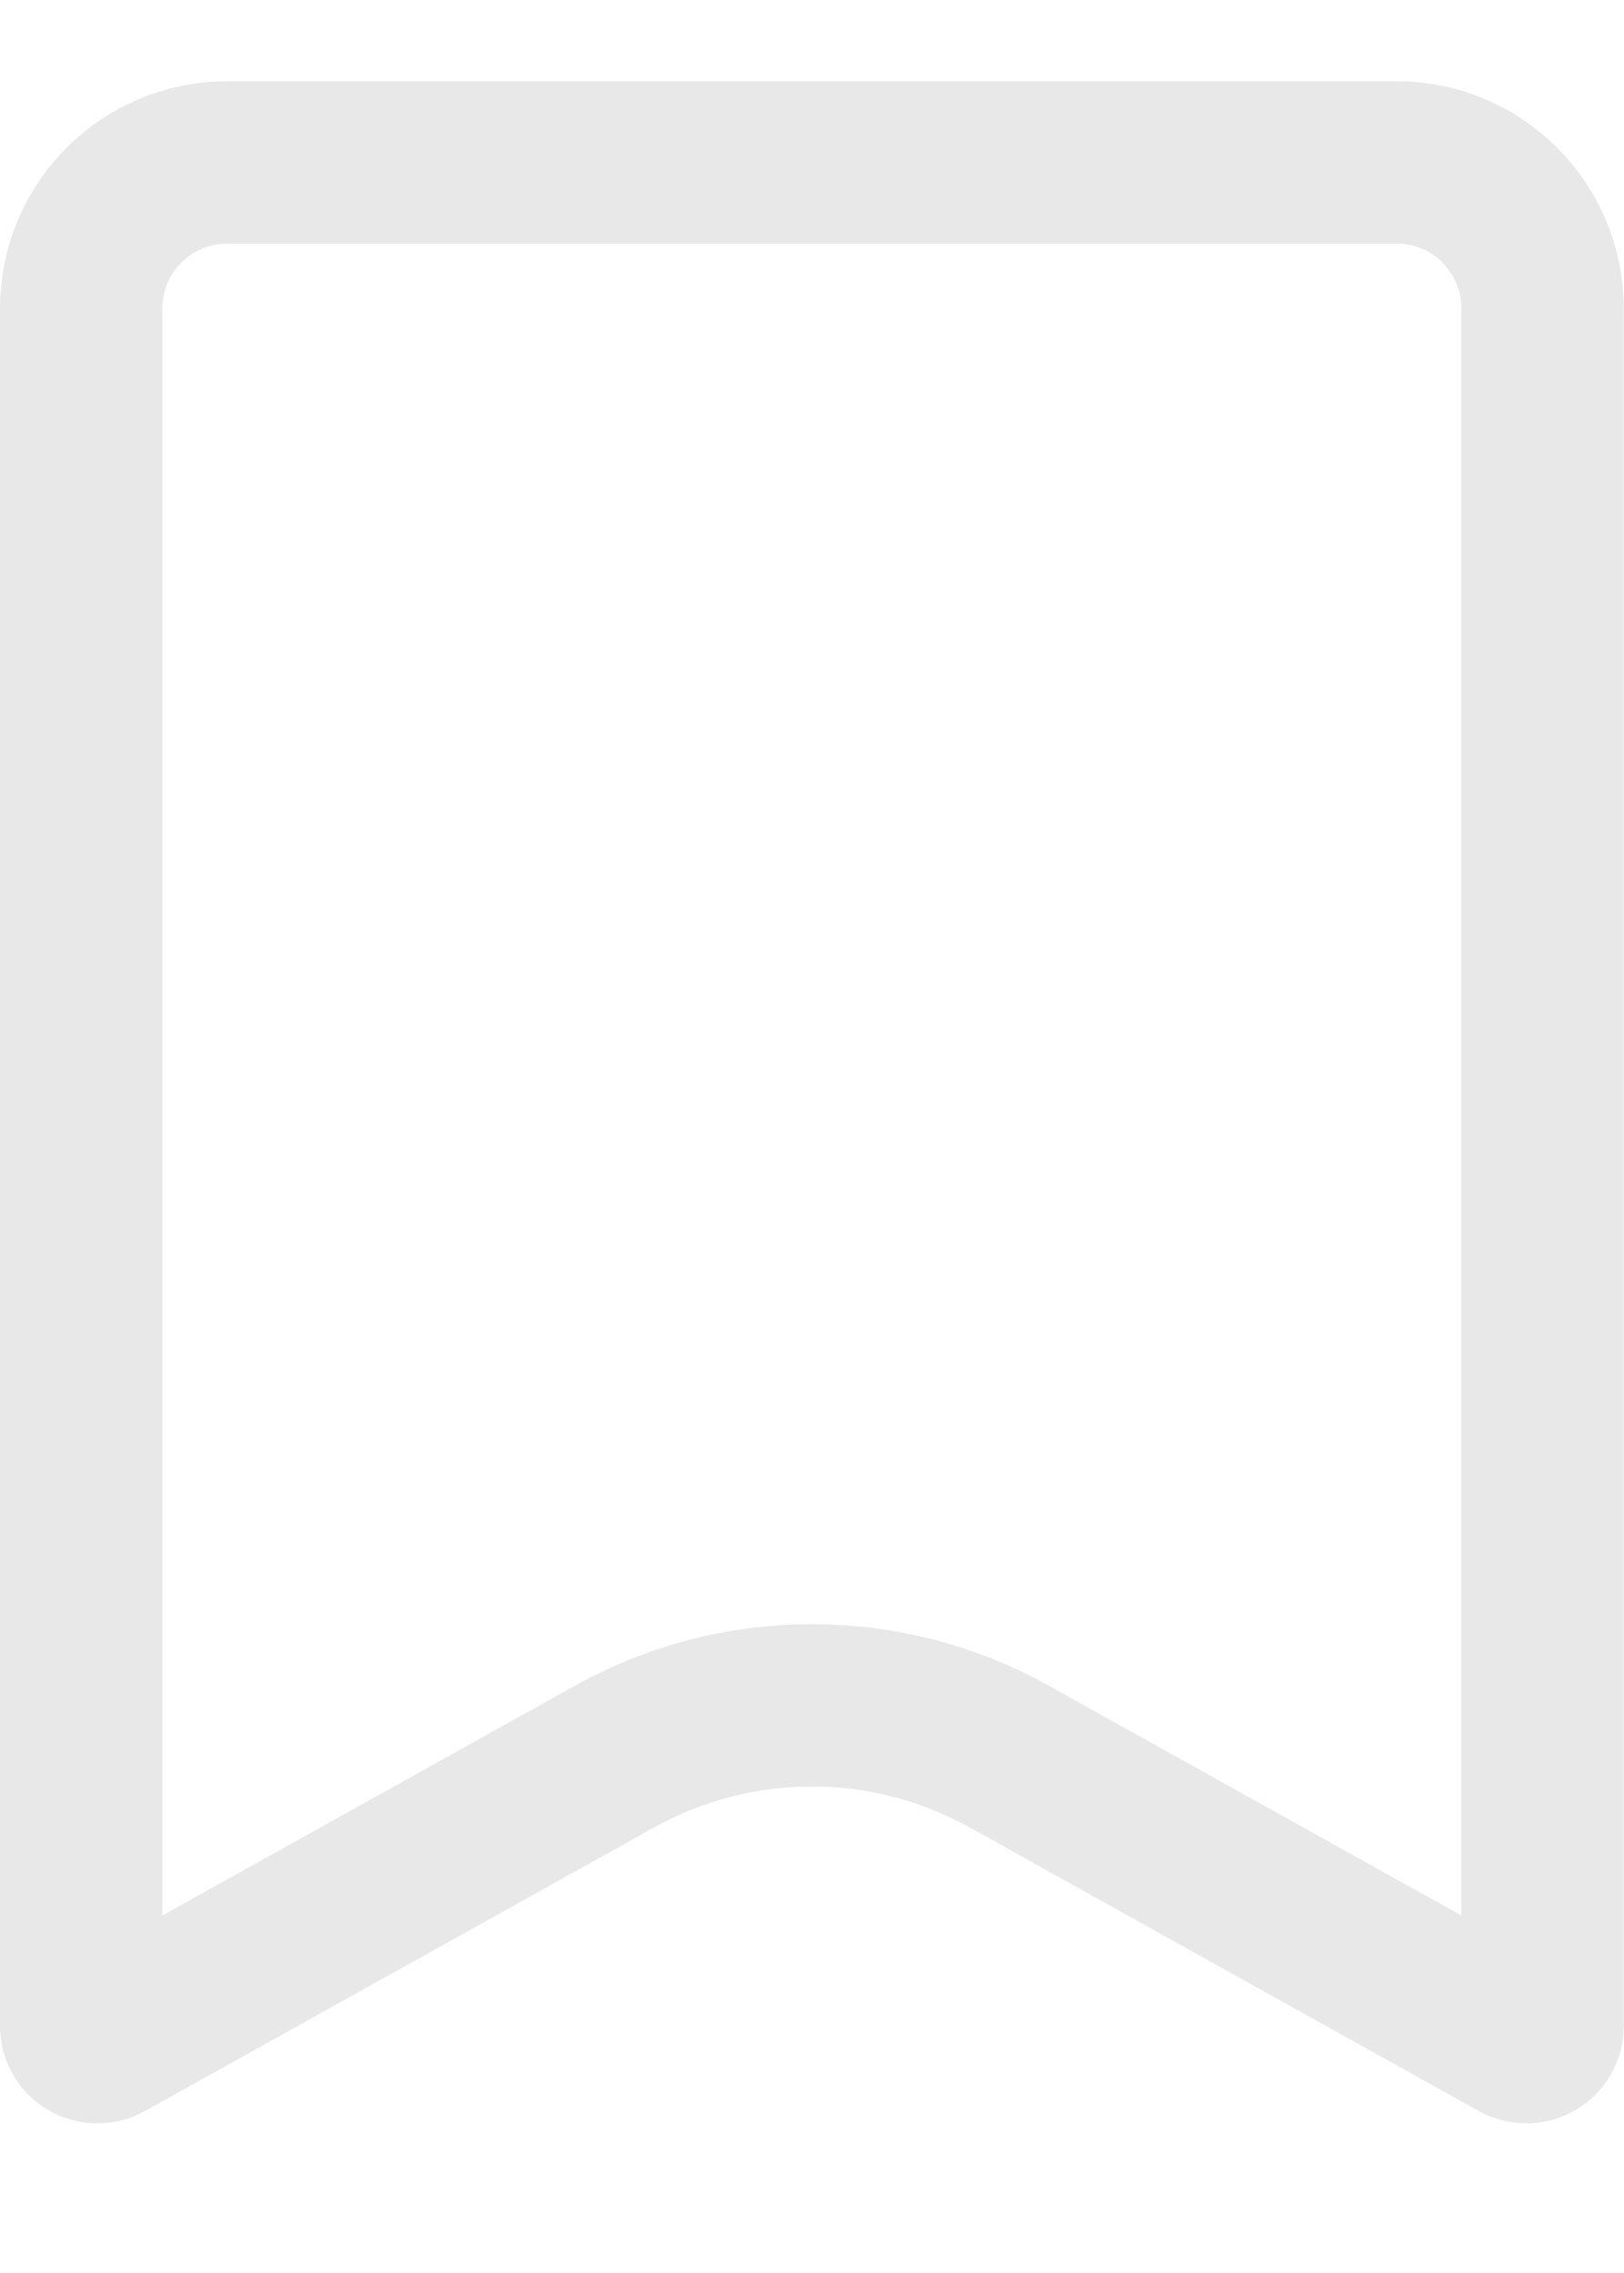
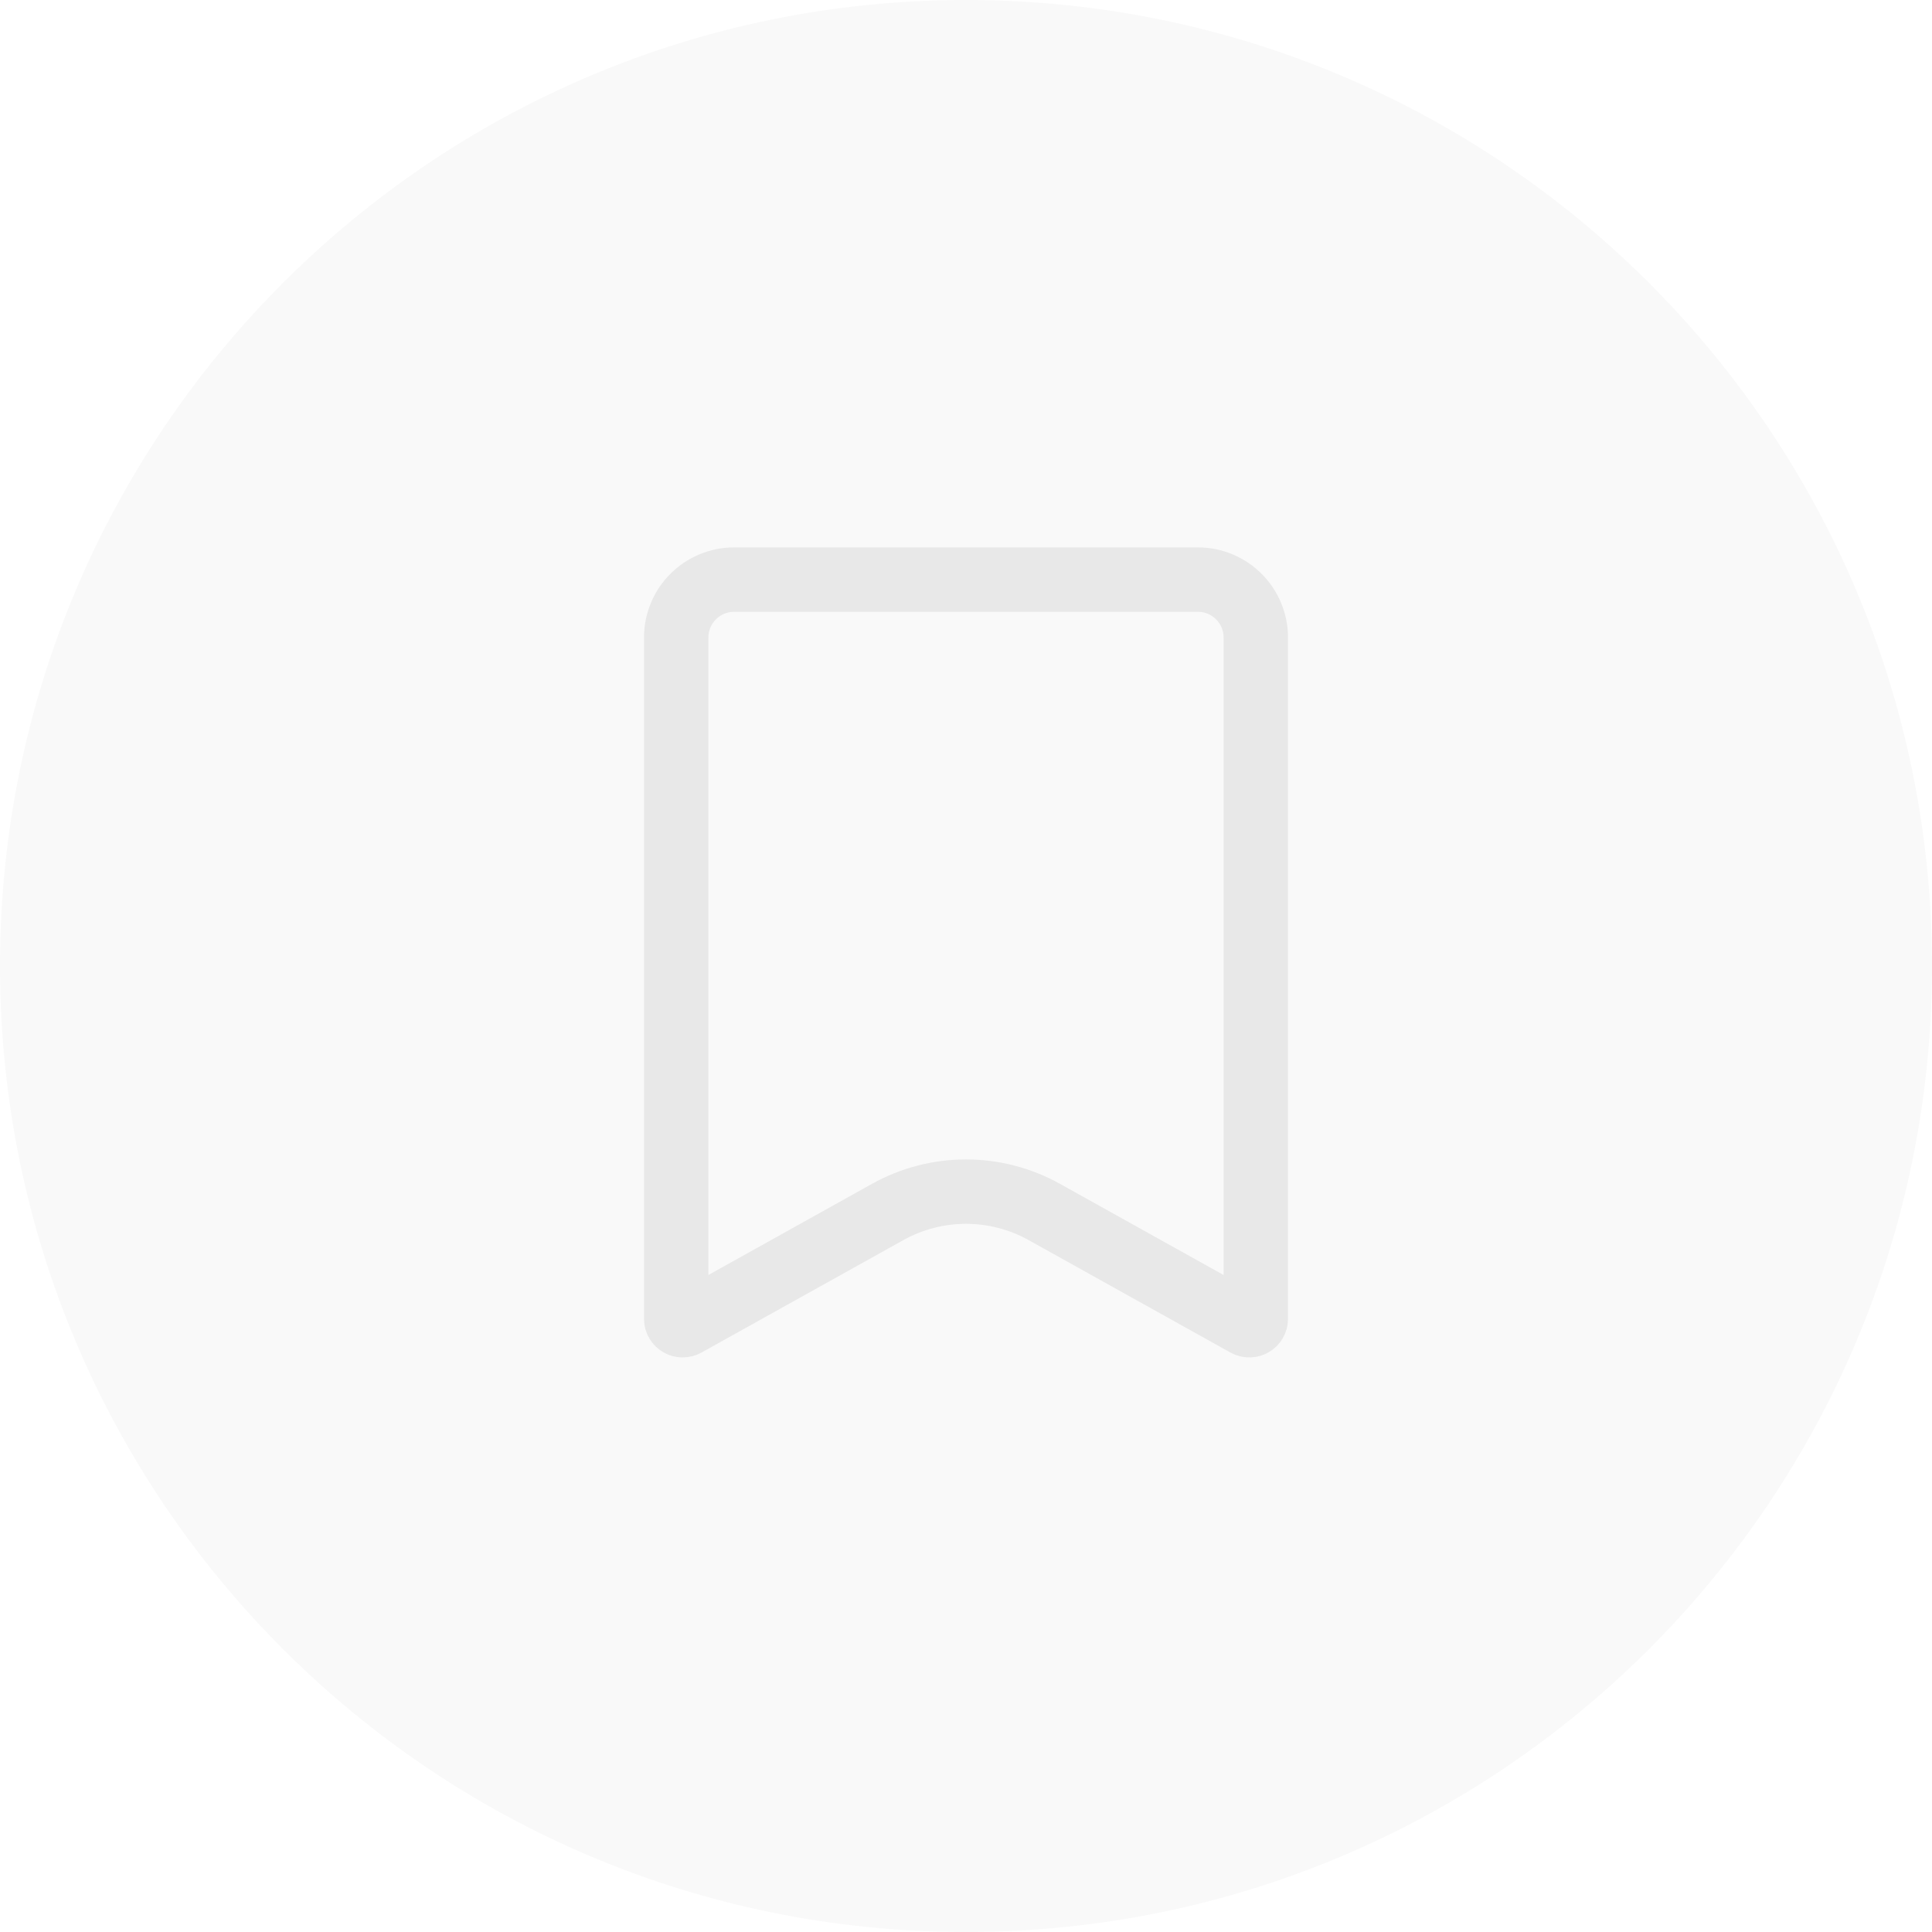
- <svg xmlns="http://www.w3.org/2000/svg" width="10" height="14" viewBox="0 0 10 14" fill="none">
-   <path d="M0.5 1.9C0.5 1.403 0.903 1 1.4 1H8.6C9.097 1 9.5 1.403 9.5 1.9V12.479C9.5 12.555 9.418 12.603 9.351 12.566L6.217 10.82C5.46 10.398 4.54 10.398 3.783 10.82L0.649 12.566C0.582 12.603 0.5 12.555 0.5 12.479V1.9Z" stroke="#E8E8E8" />
+ <svg xmlns="http://www.w3.org/2000/svg" width="30" height="30" viewBox="0 0 30 30" fill="none">
+   <rect width="30" height="30" rx="15" fill="#F9F9F9" />
+   <path d="M10.5 9.9C10.5 9.403 10.903 9 11.4 9H18.6C19.097 9 19.5 9.403 19.5 9.9V20.479C19.5 20.555 19.418 20.603 19.351 20.566L16.217 18.82C15.46 18.398 14.54 18.398 13.783 18.82L10.649 20.566C10.582 20.603 10.5 20.555 10.5 20.479V9.9Z" stroke="#E8E8E8" />
</svg>
